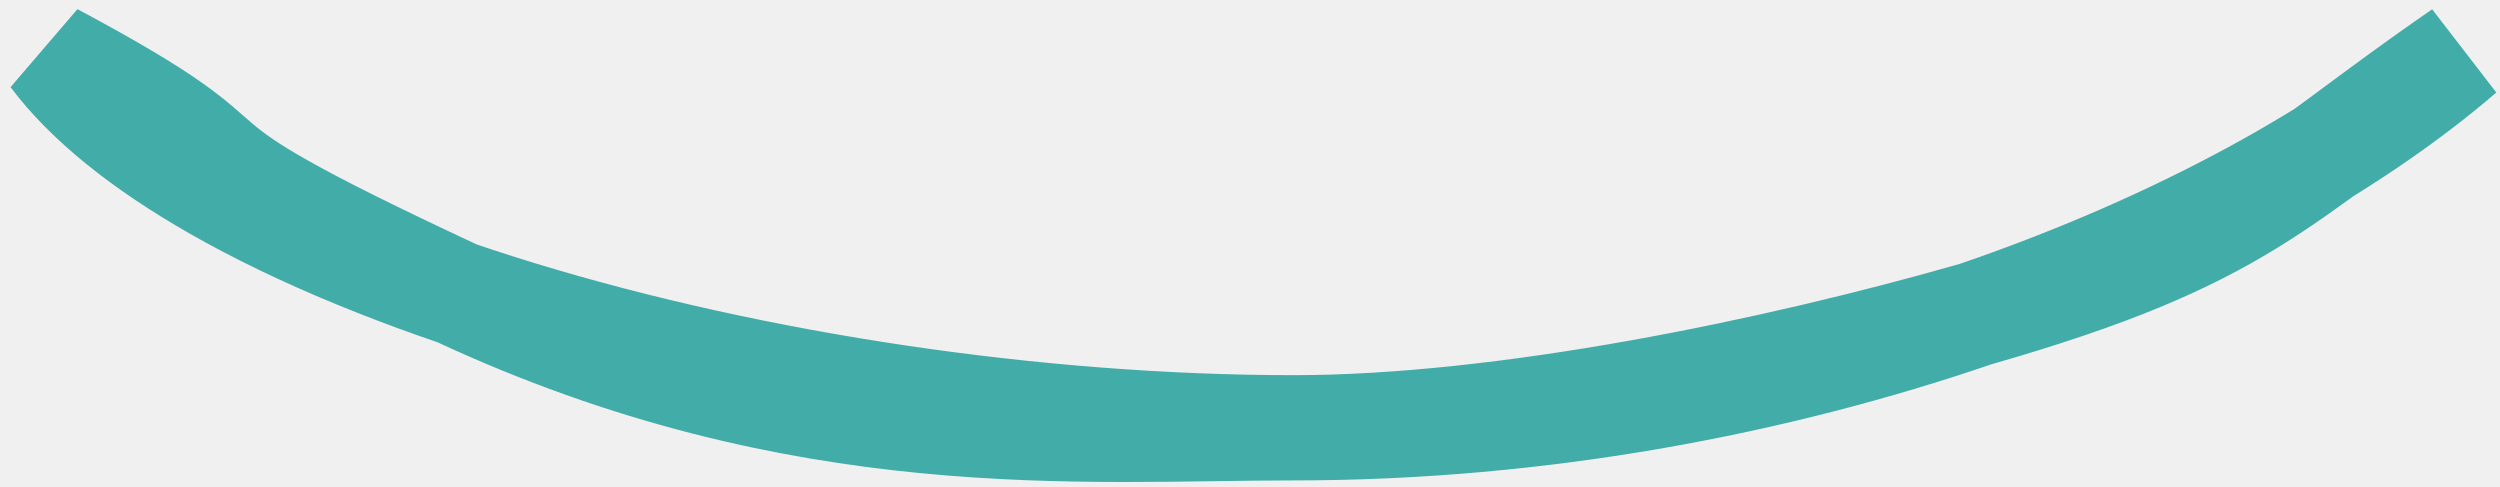
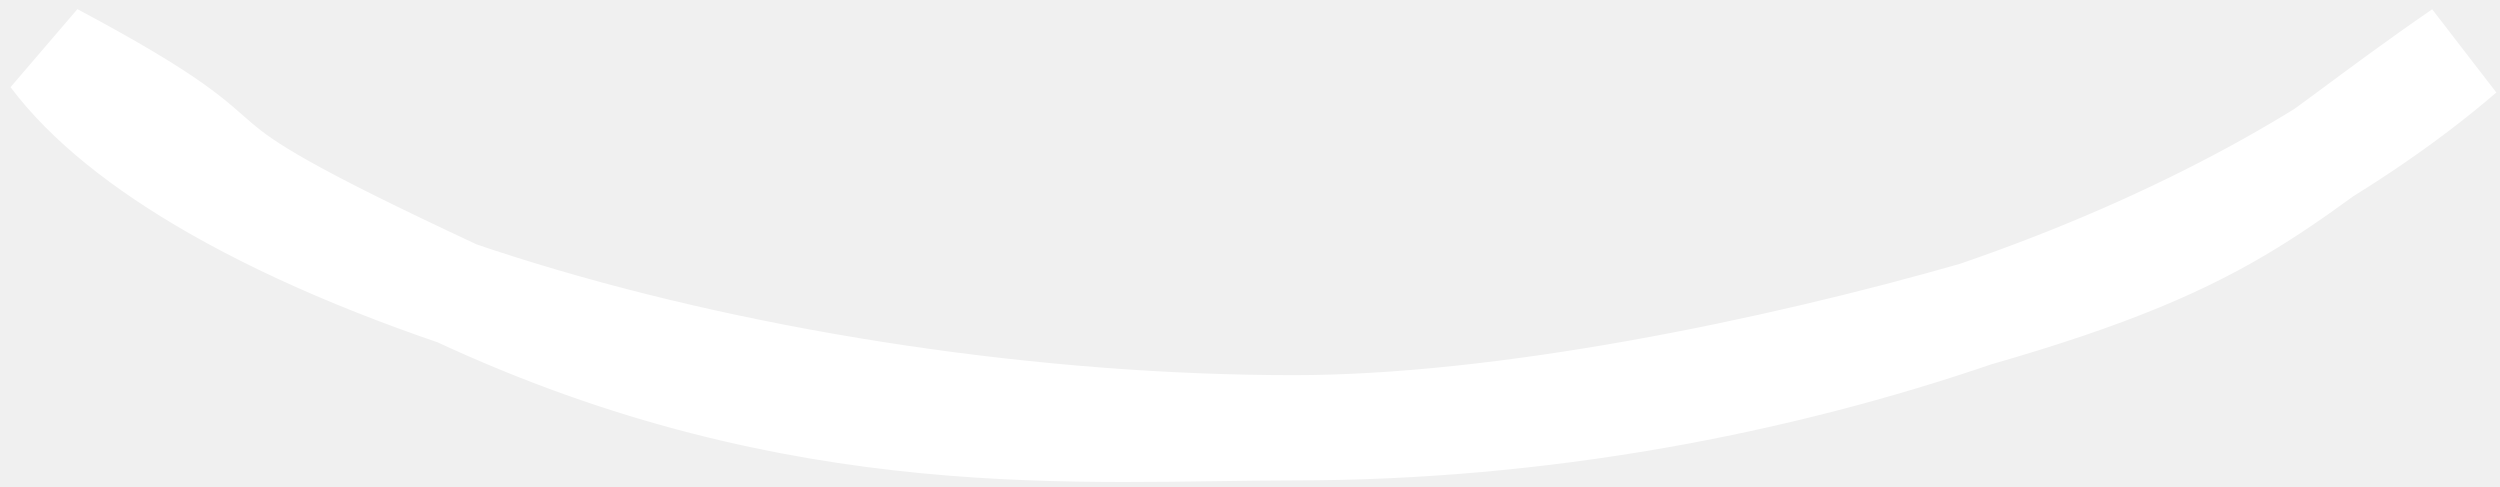
<svg xmlns="http://www.w3.org/2000/svg" width="190" height="37" viewBox="0 0 190 37" fill="">
  <path d="M150.147 23.871C170.836 17.939 172.836 13.827 187.112 4C169.908 18.811 135.805 32.512 98.336 32.512C78.83 32.512 57.451 29.298 39.627 23.871C30.716 21.157 22.76 17.911 16.396 14.278C10.805 11.088 6.598 7.686 4 4.223C22.836 14.278 8.53 10.085 34.74 22.296C60.949 34.506 82.391 32.512 98.336 32.512C114.256 32.512 134.836 28.26 150.147 23.871Z" fill="white" />
-   <path d="M98.336 32.512C135.805 32.512 169.908 18.811 187.112 4C172.836 13.827 170.836 17.939 150.147 23.871C134.836 28.26 114.256 32.512 98.336 32.512ZM98.336 32.512C78.83 32.512 57.451 29.298 39.627 23.871C30.716 21.157 22.76 17.911 16.396 14.278C10.805 11.088 6.598 7.686 4 4.223C22.836 14.278 8.53 10.085 34.74 22.296C60.949 34.506 82.391 32.512 98.336 32.512Z" stroke="#42ADA8" stroke-width="8" />
+   <path d="M98.336 32.512C135.805 32.512 169.908 18.811 187.112 4C172.836 13.827 170.836 17.939 150.147 23.871C134.836 28.26 114.256 32.512 98.336 32.512ZM98.336 32.512C78.83 32.512 57.451 29.298 39.627 23.871C30.716 21.157 22.76 17.911 16.396 14.278C10.805 11.088 6.598 7.686 4 4.223C22.836 14.278 8.53 10.085 34.74 22.296C60.949 34.506 82.391 32.512 98.336 32.512Z" stroke="white" stroke-width="8" />
</svg>
